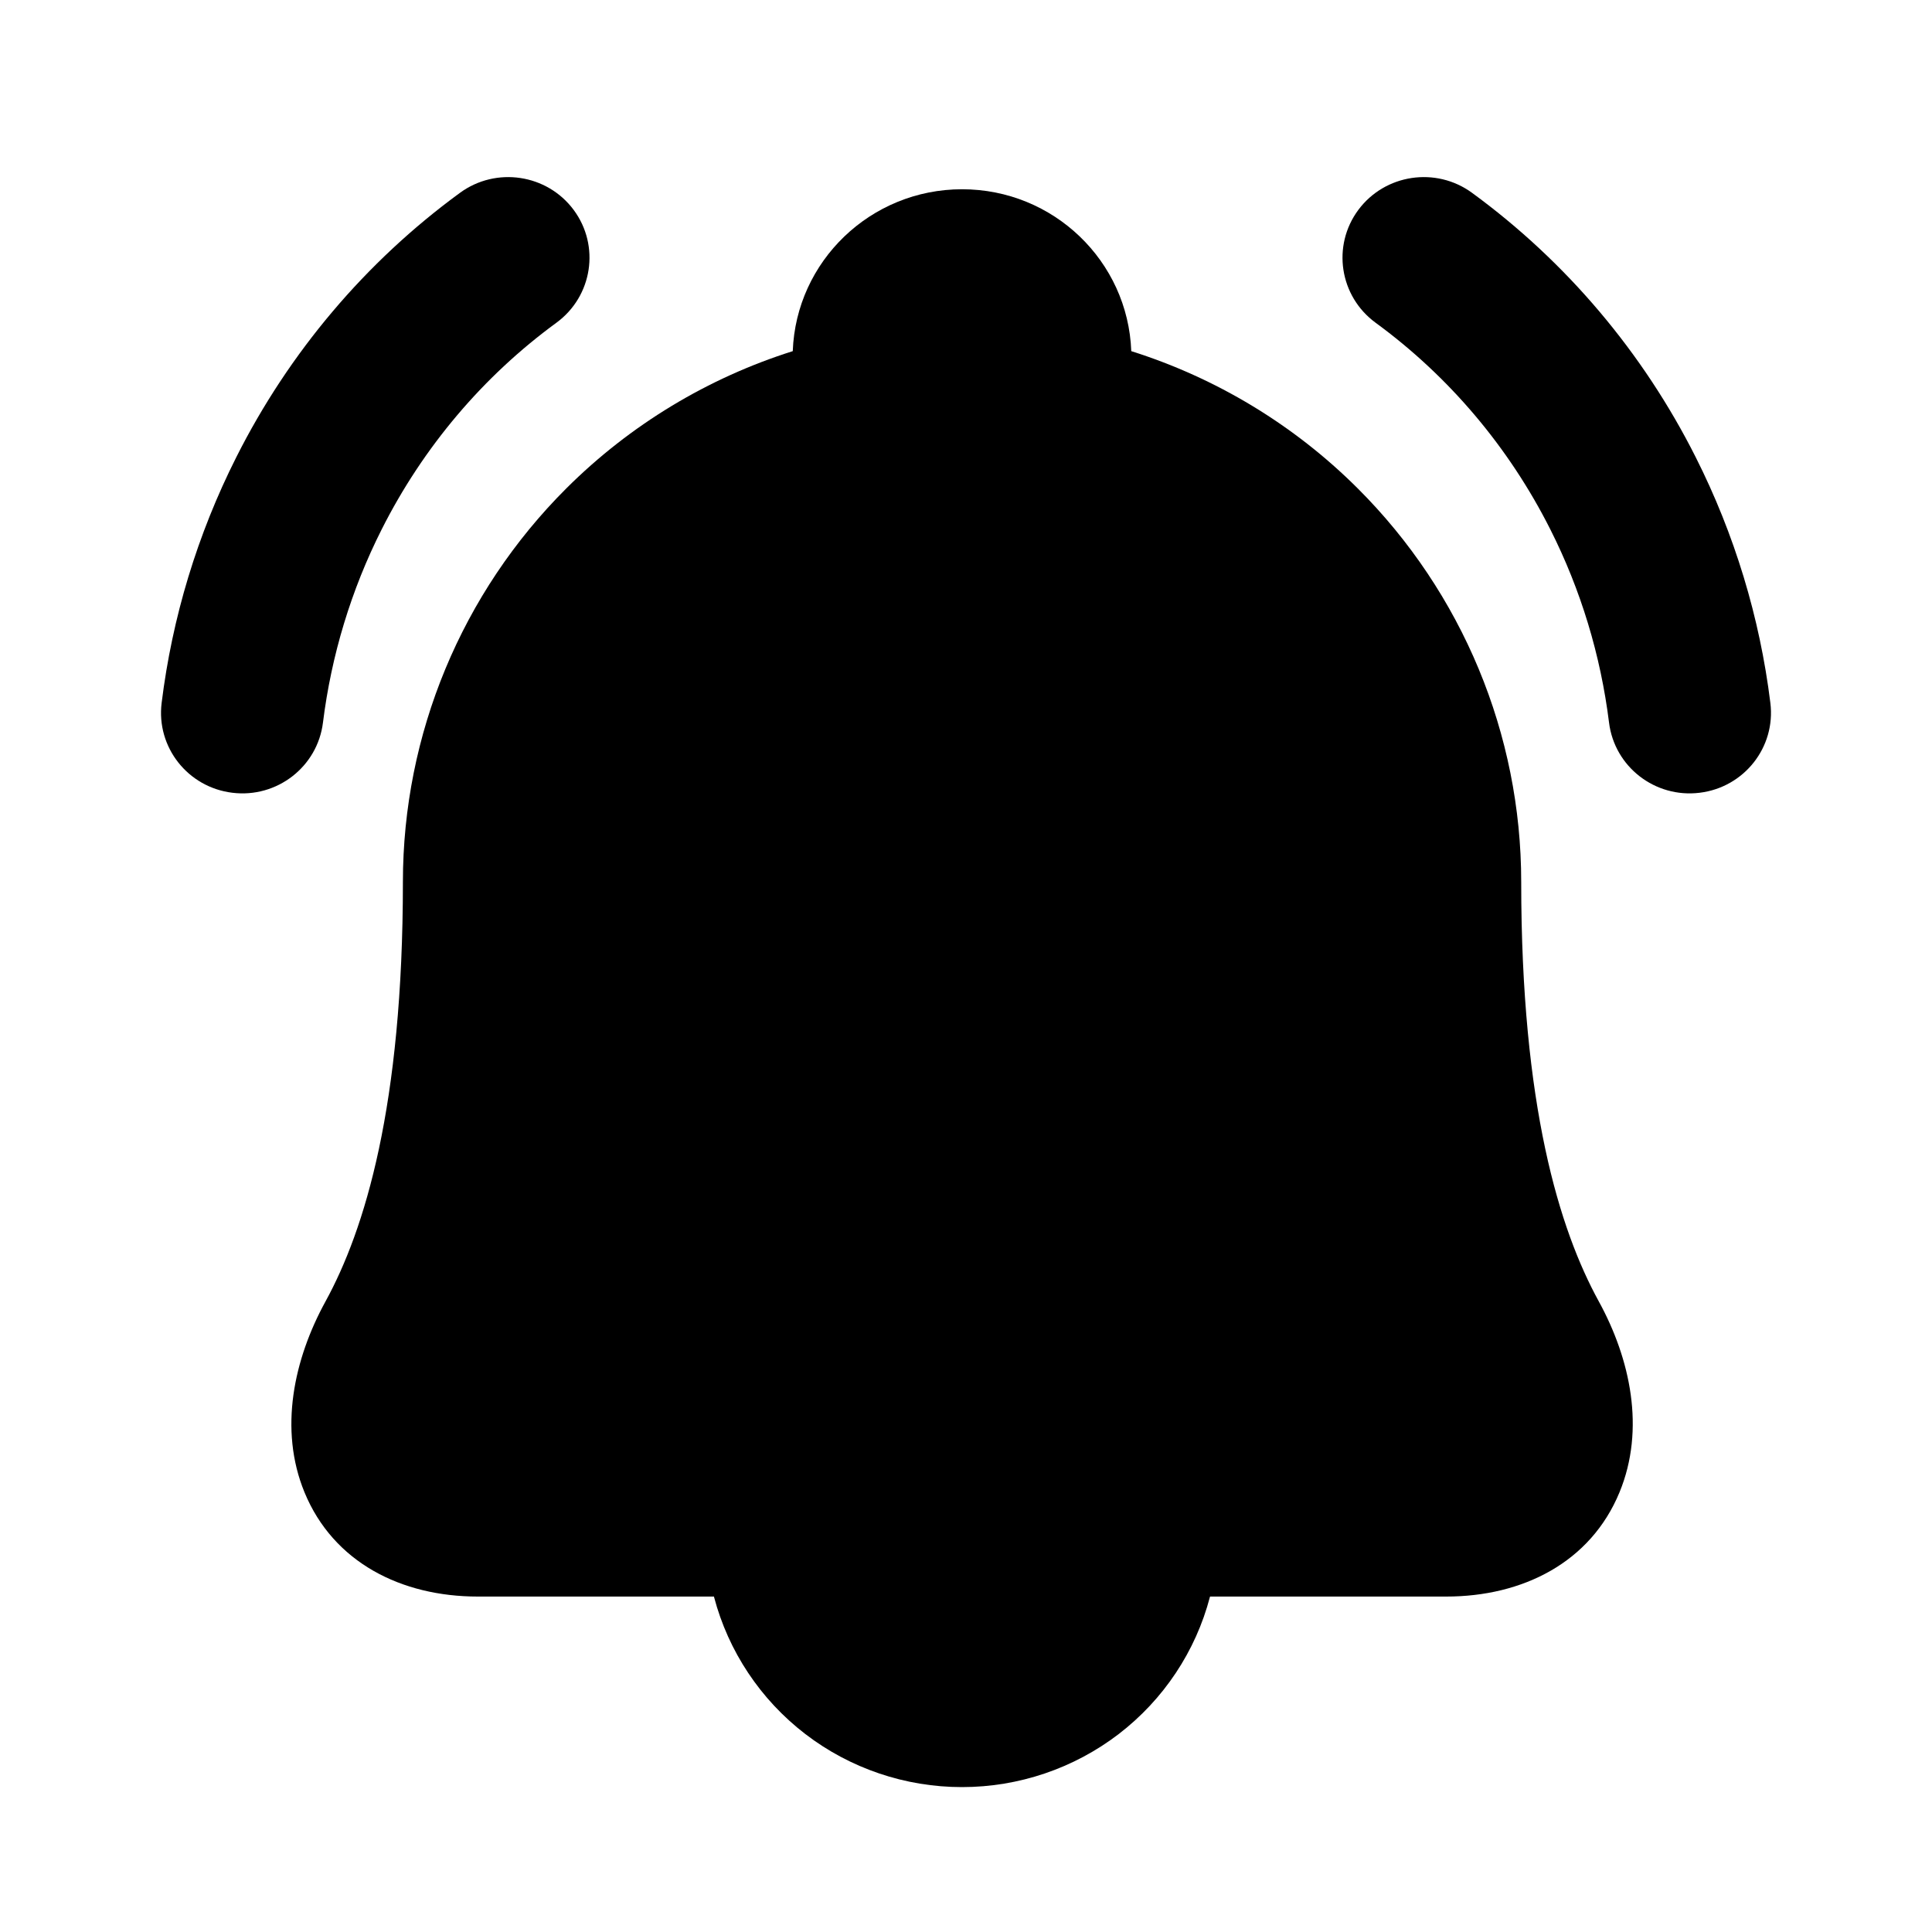
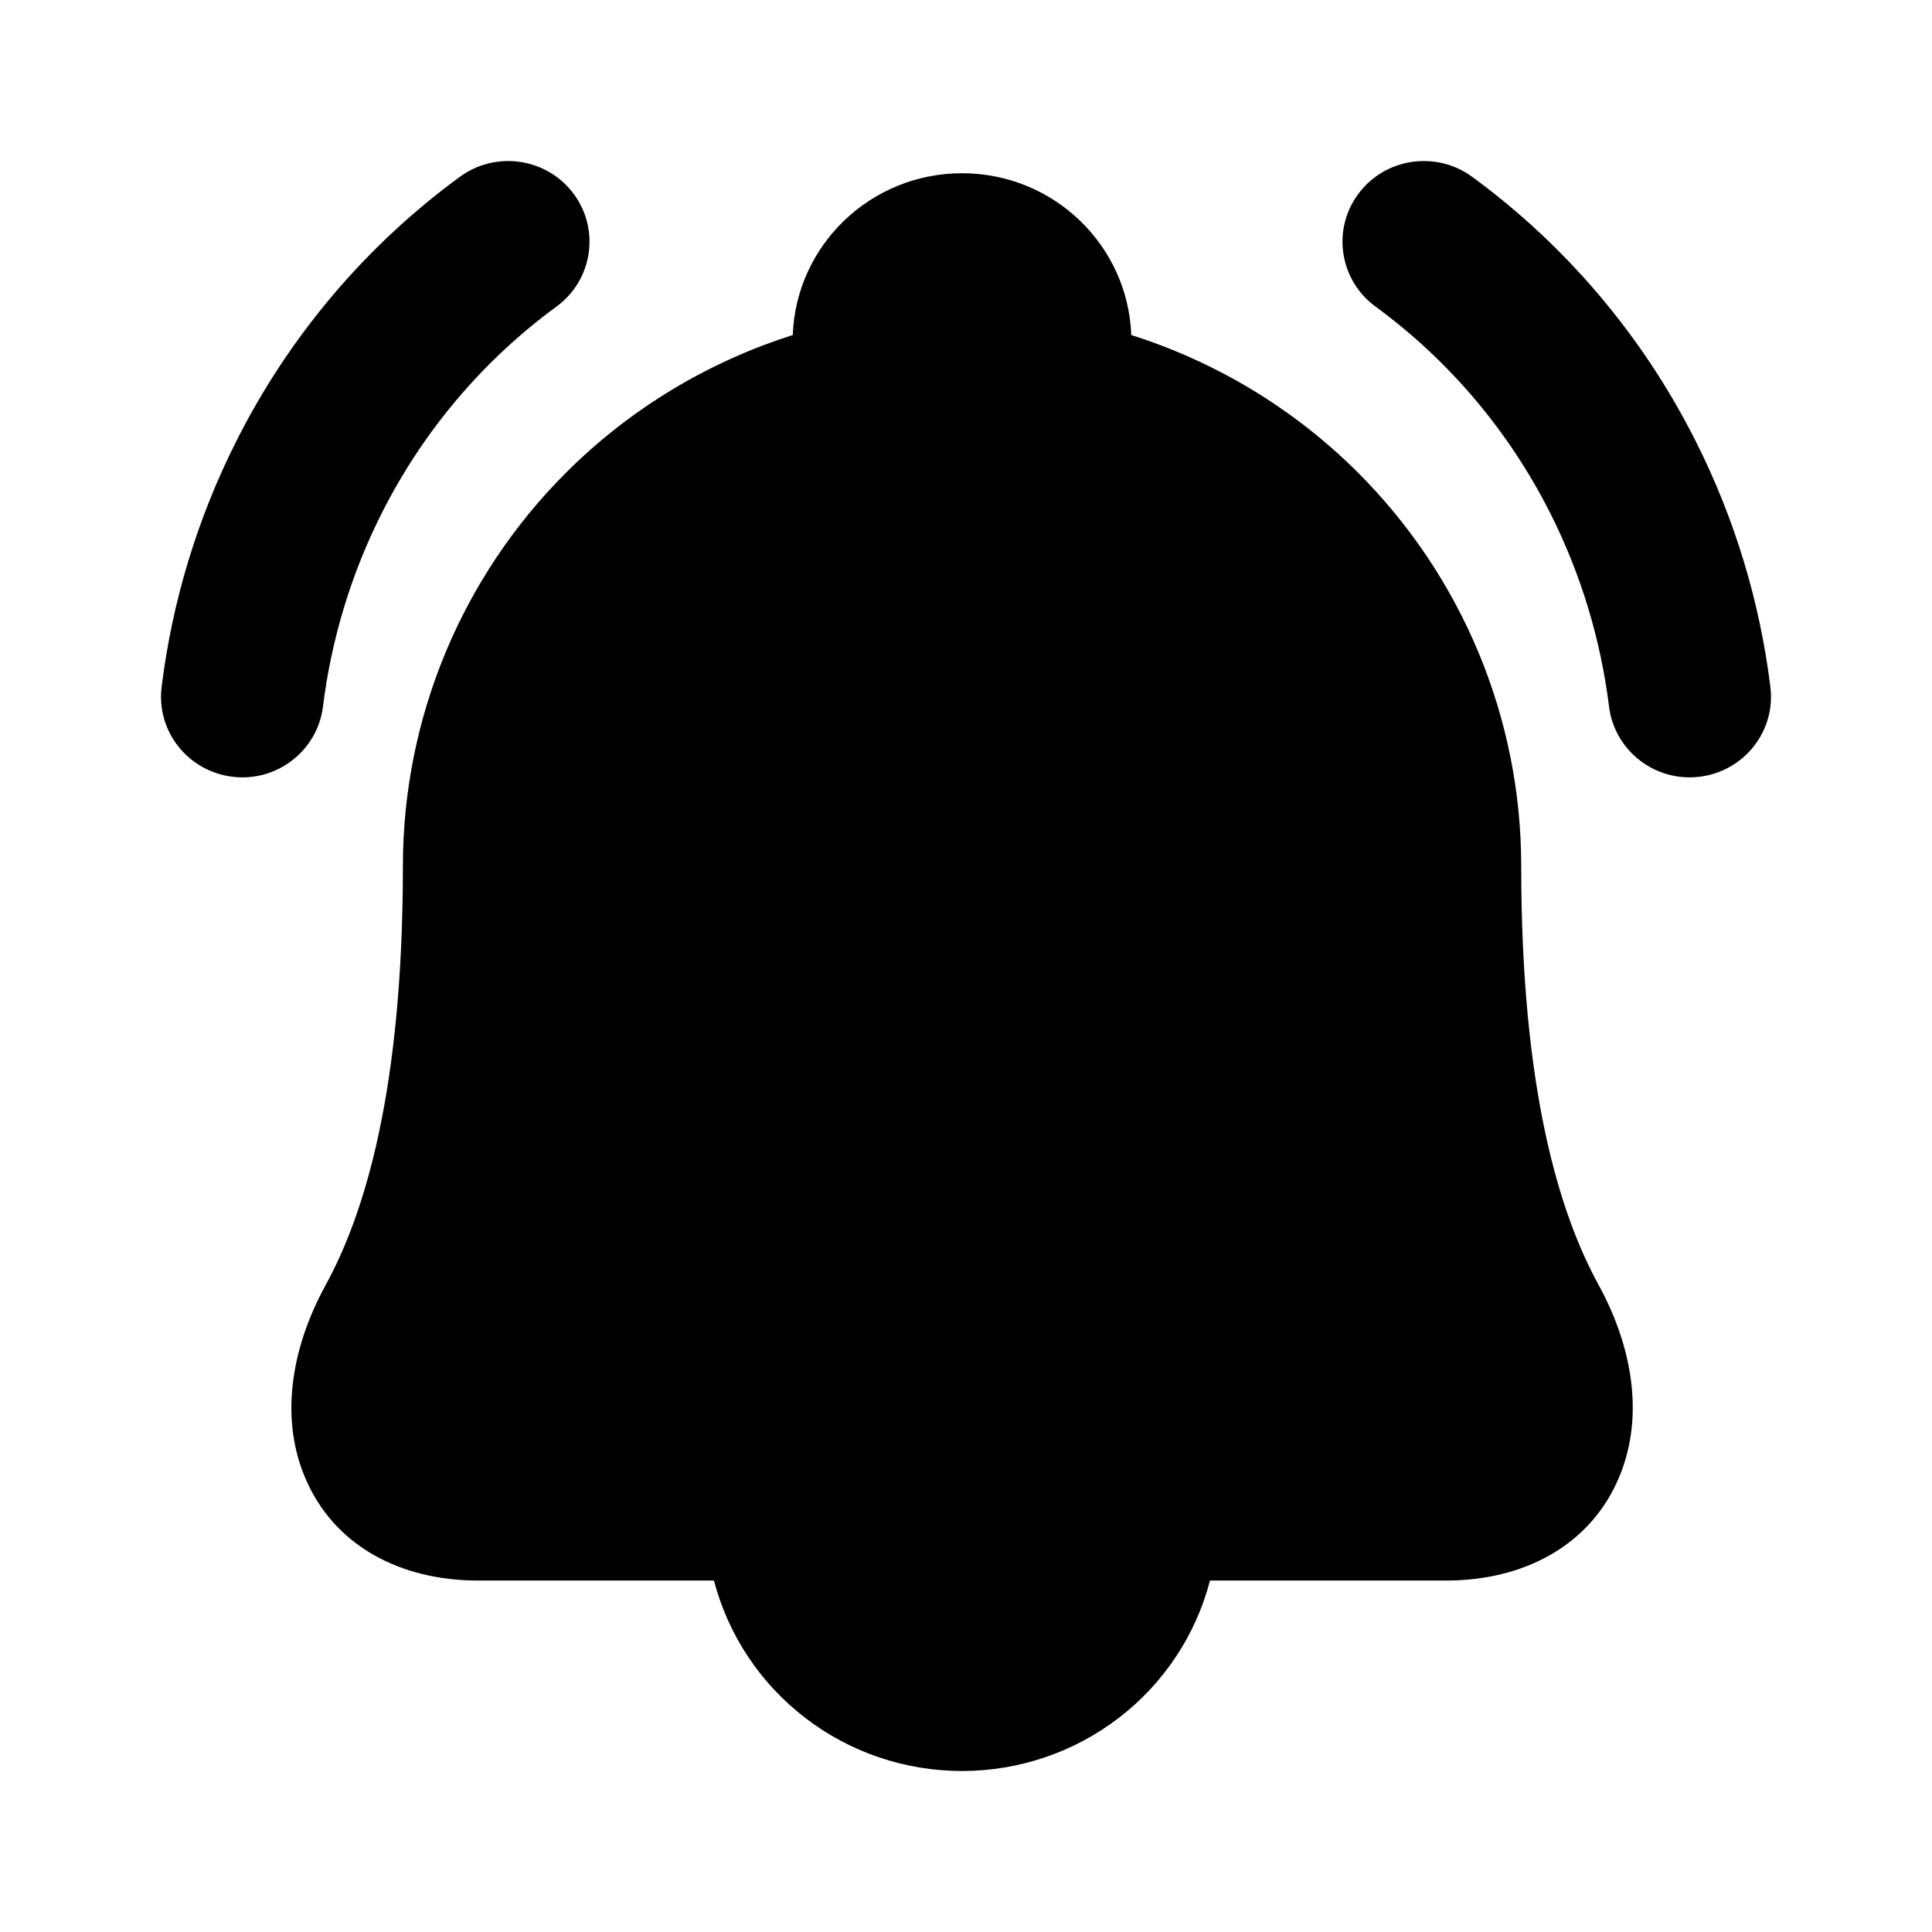
<svg xmlns="http://www.w3.org/2000/svg" viewBox="0 0 24 24" data-title="AlarmOnFill" fill="currentColor" stroke="none">
-   <path d="M7.126 2.607C7.457 3.053 7.361 3.68 6.912 4.009C6.001 4.675 5.256 5.555 4.741 6.577C4.362 7.328 4.116 8.141 4.012 8.976C3.944 9.526 3.44 9.916 2.887 9.848C2.333 9.781 1.939 9.281 2.008 8.731C2.139 7.671 2.452 6.638 2.935 5.68C3.59 4.379 4.542 3.252 5.713 2.396C6.162 2.067 6.795 2.162 7.126 2.607Z" />
-   <path fill-rule="evenodd" clip-rule="evenodd" d="M14.053 4.362C15.104 4.694 16.071 5.274 16.864 6.065C18.166 7.363 18.897 9.122 18.897 10.956C18.897 13.738 19.371 15.273 19.86 16.165C20.252 16.879 20.442 17.753 20.118 18.538C19.758 19.411 18.913 19.833 17.966 19.833H15.032L15.03 19.838C14.853 20.514 14.454 21.113 13.897 21.541C13.339 21.968 12.655 22.2 11.95 22.2C11.246 22.2 10.561 21.968 10.004 21.541C9.447 21.113 9.048 20.514 8.87 19.838L8.869 19.833H5.935C4.989 19.833 4.143 19.412 3.783 18.539C3.46 17.754 3.652 16.881 4.043 16.168C4.531 15.277 5.005 13.742 5.005 10.956C5.005 9.122 5.735 7.363 7.037 6.065C7.831 5.274 8.797 4.694 9.848 4.362C9.889 3.245 10.815 2.351 11.951 2.351C13.087 2.351 14.012 3.244 14.053 4.362Z" />
-   <path d="M18.287 2.396C17.838 2.067 17.205 2.162 16.874 2.607C16.543 3.053 16.639 3.68 17.088 4.009C17.999 4.675 18.744 5.555 19.259 6.577C19.638 7.328 19.884 8.141 19.988 8.976C20.056 9.526 20.56 9.916 21.113 9.848C21.667 9.781 22.061 9.281 21.992 8.731C21.861 7.671 21.548 6.638 21.065 5.68C20.41 4.379 19.458 3.252 18.287 2.396Z" />
+   <path d="M7.126 2.408C7.457 2.853 7.361 3.481 6.912 3.809C6.001 4.476 5.256 5.355 4.741 6.377C4.362 7.129 4.116 7.941 4.012 8.777C3.944 9.326 3.44 9.717 2.887 9.649C2.333 9.581 1.939 9.081 2.008 8.532C2.139 7.471 2.452 6.439 2.935 5.481C3.59 4.179 4.542 3.053 5.713 2.196C6.162 1.868 6.795 1.962 7.126 2.408Z" />
+   <path fill-rule="evenodd" clip-rule="evenodd" d="M14.053 4.162C15.104 4.495 16.071 5.075 16.864 5.866C18.166 7.164 18.897 8.923 18.897 10.756C18.897 13.538 19.371 15.073 19.86 15.965C20.252 16.679 20.442 17.554 20.118 18.339C19.758 19.211 18.913 19.634 17.966 19.634H15.032L15.03 19.638C14.853 20.315 14.454 20.914 13.897 21.341C13.339 21.769 12.655 22 11.95 22C11.246 22 10.561 21.769 10.004 21.341C9.447 20.914 9.048 20.315 8.87 19.638L8.869 19.634H5.935C4.989 19.634 4.143 19.213 3.783 18.339C3.46 17.555 3.652 16.681 4.043 15.968C4.531 15.078 5.005 13.542 5.005 10.756C5.005 8.923 5.735 7.164 7.037 5.866C7.831 5.075 8.797 4.495 9.848 4.162C9.889 3.045 10.815 2.152 11.951 2.152C13.087 2.152 14.012 3.045 14.053 4.162Z" />
+   <path d="M18.287 2.196C17.838 1.868 17.205 1.962 16.874 2.408C16.543 2.853 16.639 3.481 17.088 3.809C17.999 4.476 18.744 5.355 19.259 6.377C19.638 7.129 19.884 7.941 19.988 8.777C20.056 9.326 20.56 9.717 21.113 9.649C21.667 9.581 22.061 9.081 21.992 8.532C21.861 7.471 21.548 6.439 21.065 5.481C20.41 4.179 19.458 3.053 18.287 2.196Z" />
</svg>
